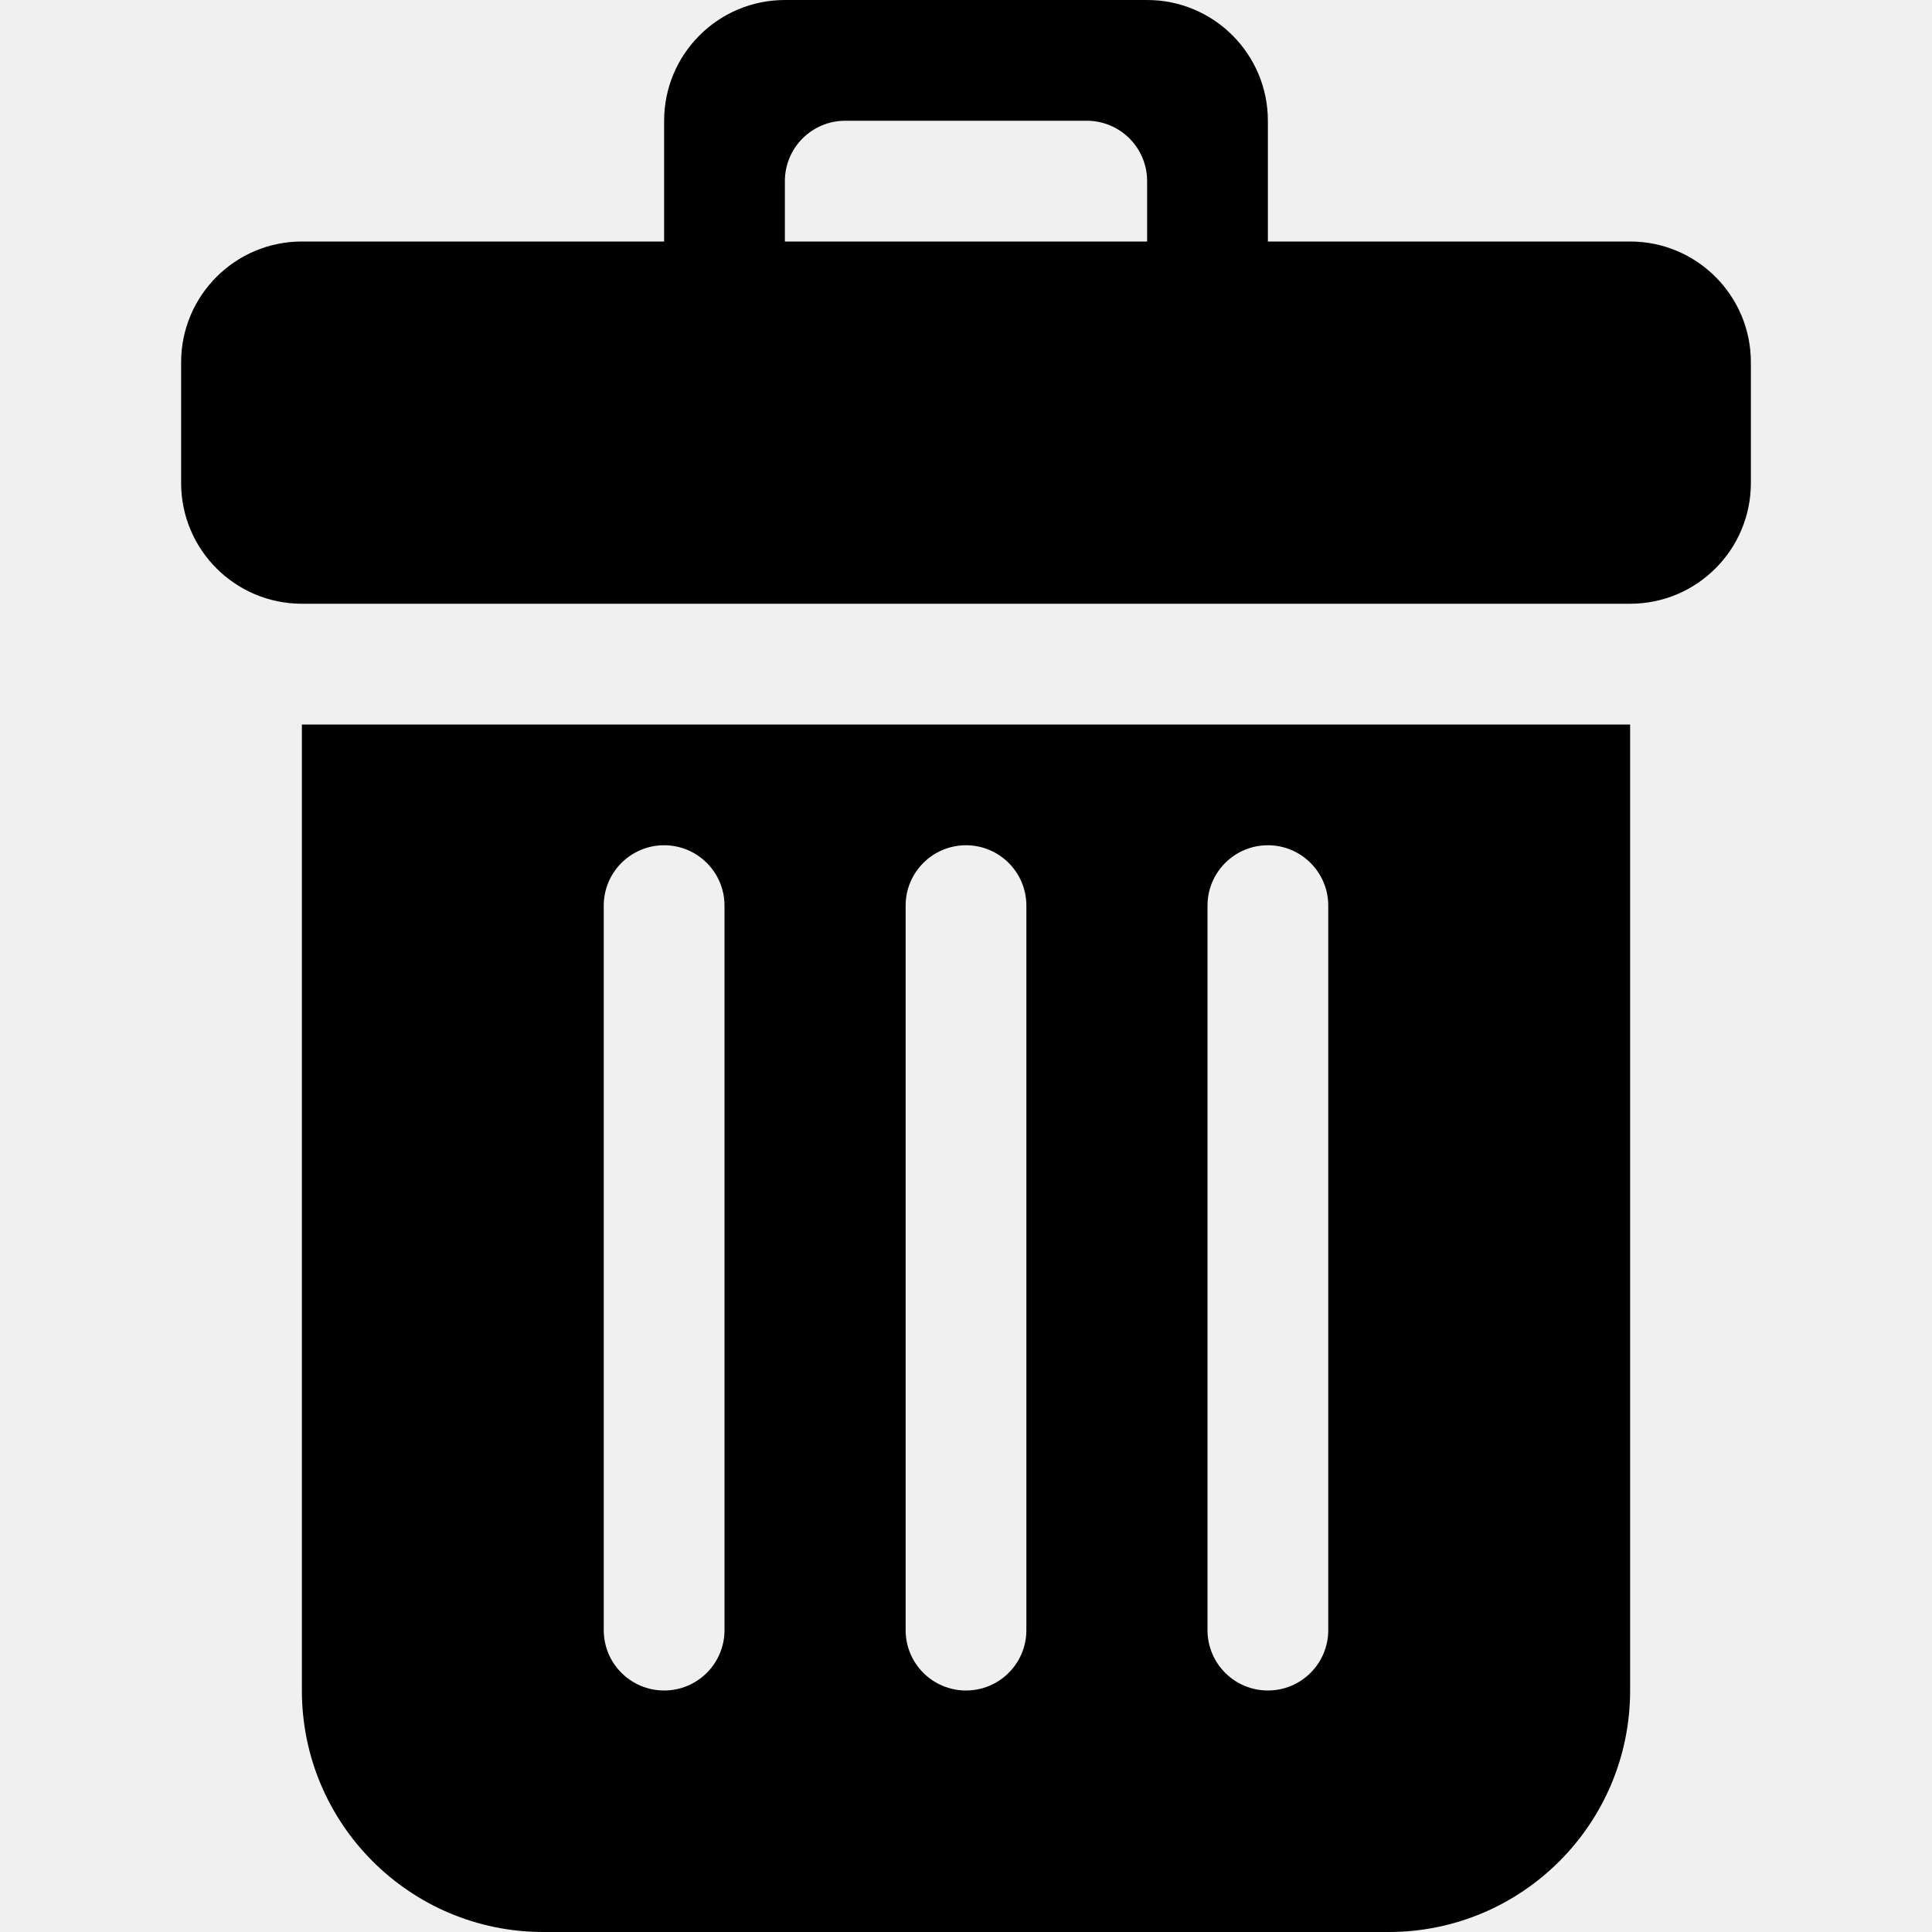
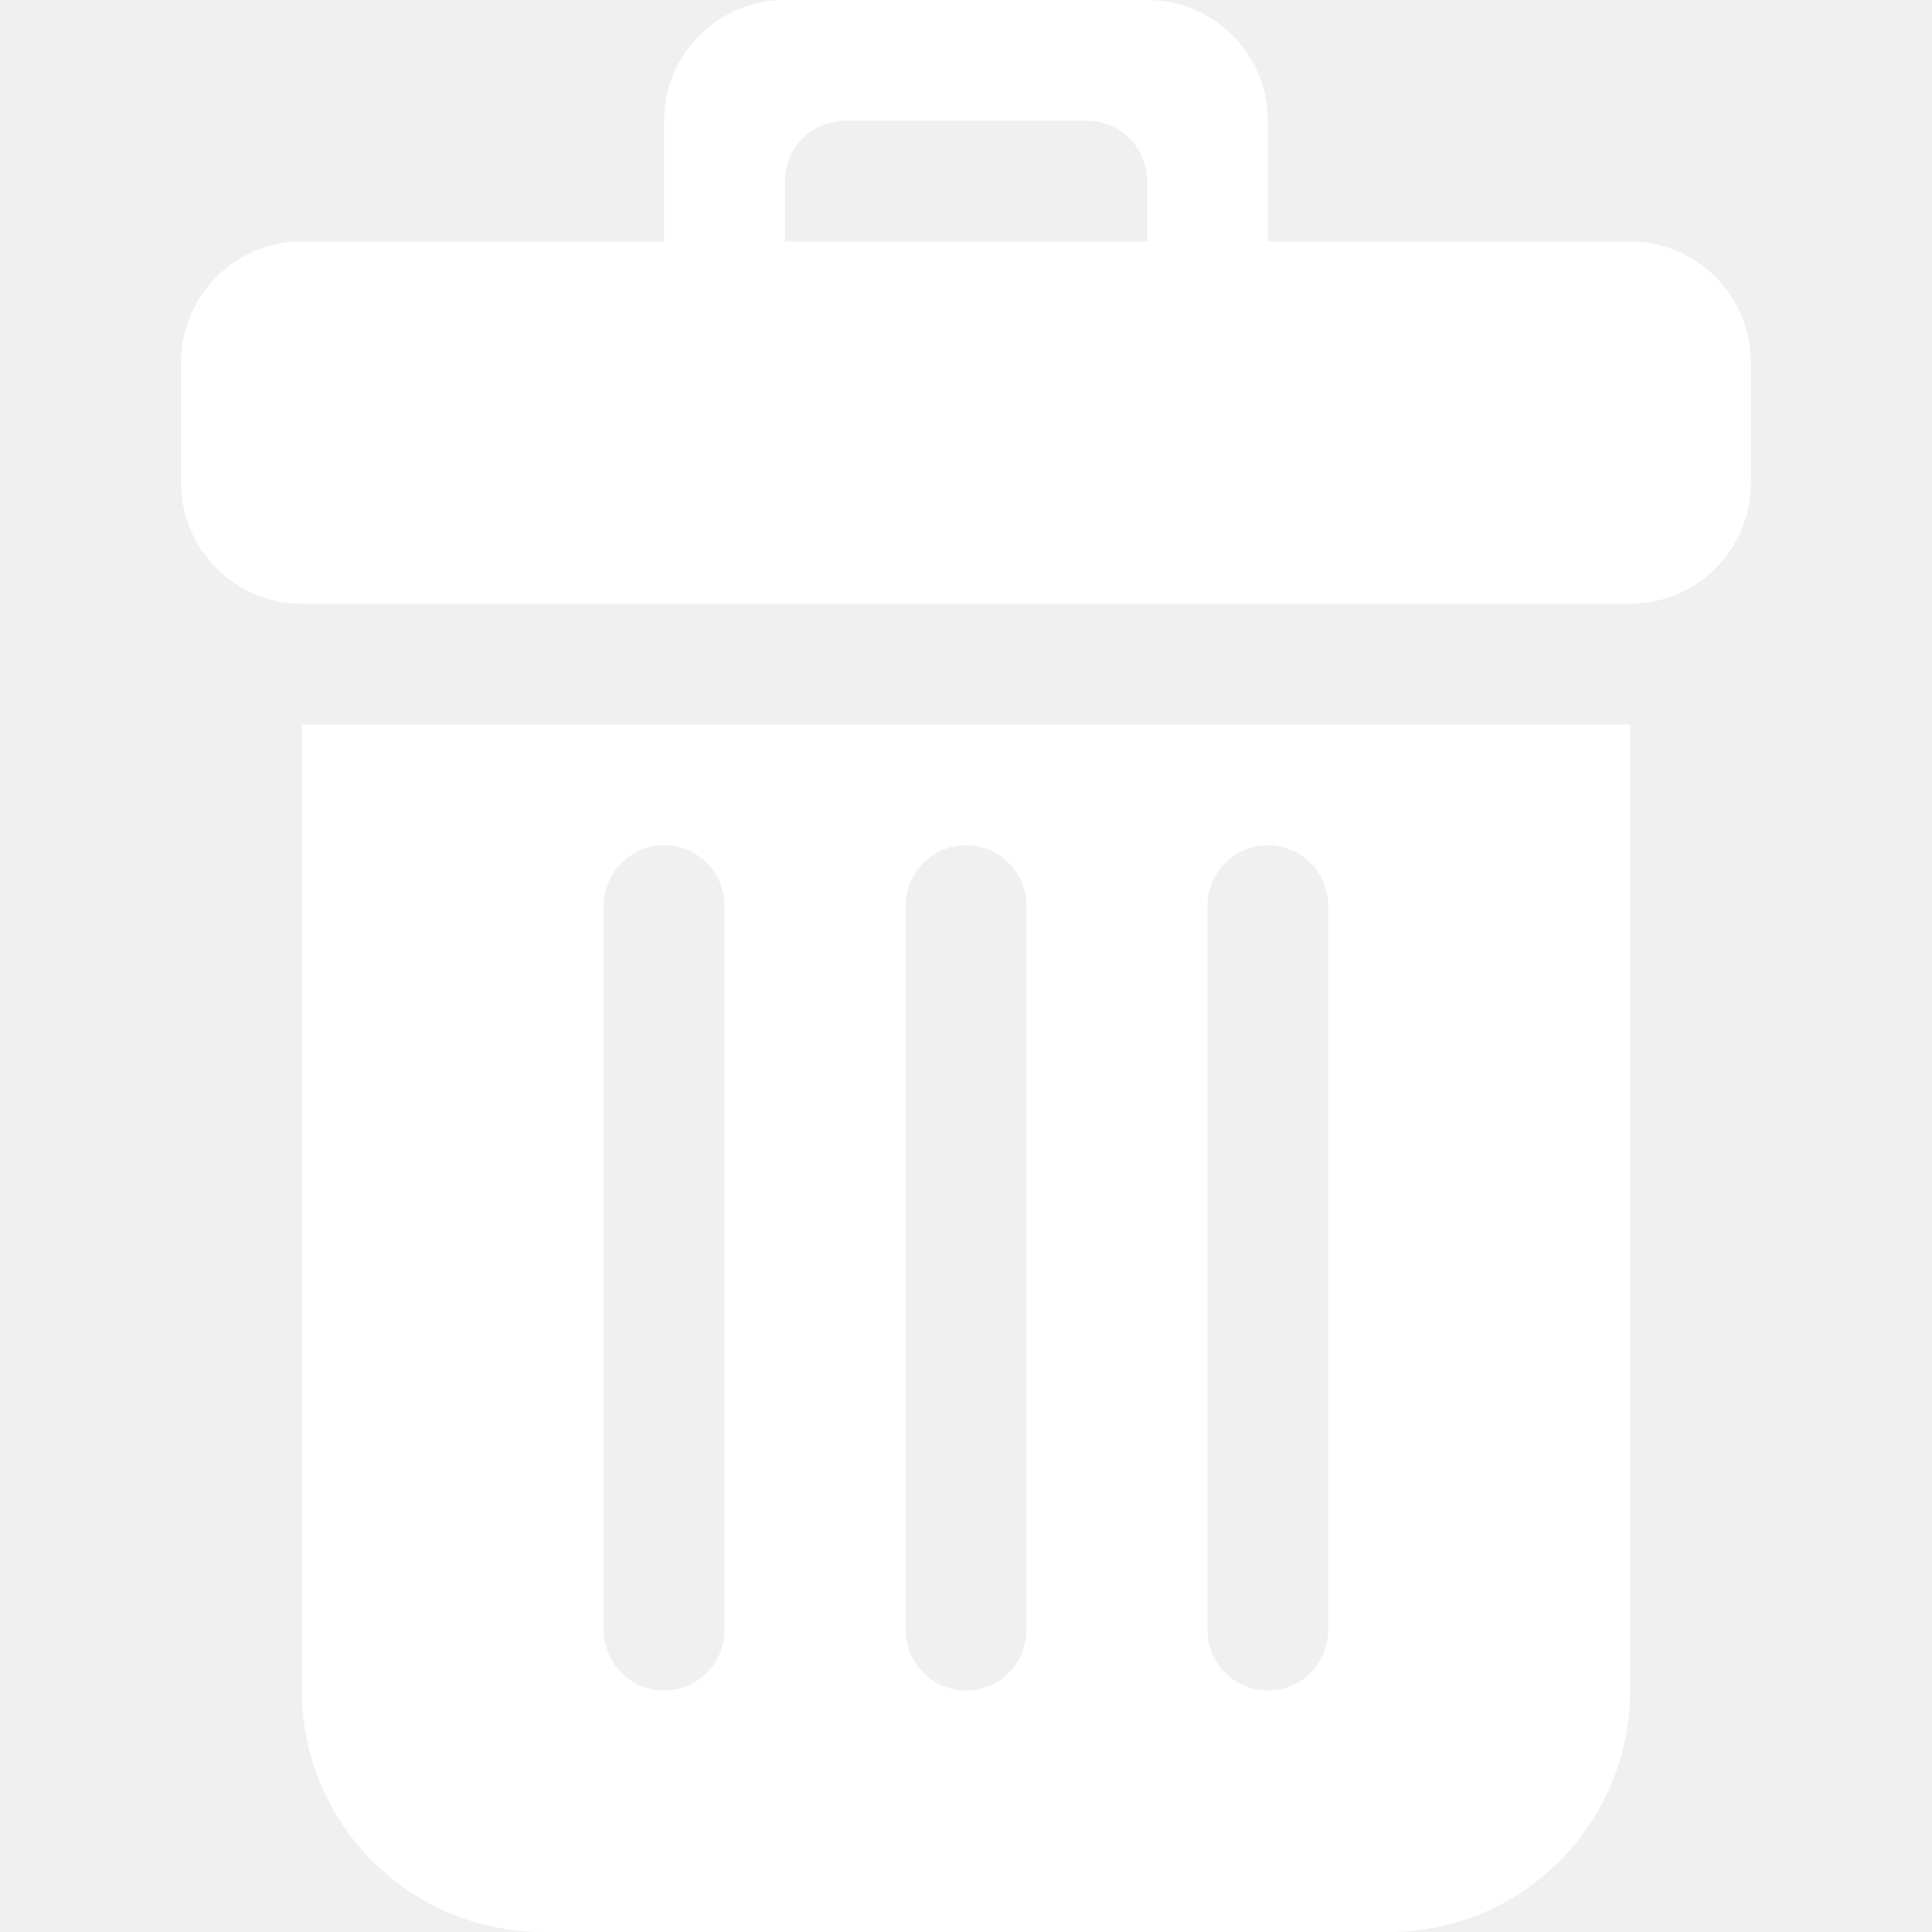
<svg xmlns="http://www.w3.org/2000/svg" width="800px" height="800px" viewBox="-3 0 32 32" version="1.1">
  <defs>

</defs>
  <g id="Page-1" stroke="none" stroke-width="1" fill="none" fill-rule="evenodd">
    <g id="Icon-Set-Filled" transform="translate(-261, -205)" fill="#000000">
-       <path d="M268,220 C268,219.448 268.448,219 269,219 C269.552,219 270,219.448 270,220 L270,232 C270,232.553 269.552,233 269,233 C268.448,233 268,232.553 268,232 L268,220 L268,220 Z M273,220 C273,219.448 273.448,219 274,219 C274.552,219 275,219.448 275,220 L275,232 C275,232.553 274.552,233 274,233 C273.448,233 273,232.553 273,232 L273,220 L273,220 Z M278,220 C278,219.448 278.448,219 279,219 C279.552,219 280,219.448 280,220 L280,232 C280,232.553 279.552,233 279,233 C278.448,233 278,232.553 278,232 L278,220 L278,220 Z M263,233 C263,235.209 264.791,237 267,237 L281,237 C283.209,237 285,235.209 285,233 L285,217 L263,217 L263,233 L263,233 Z M277,209 L271,209 L271,208 C271,207.447 271.448,207 272,207 L276,207 C276.552,207 277,207.447 277,208 L277,209 L277,209 Z M285,209 L279,209 L279,207 C279,205.896 278.104,205 277,205 L271,205 C269.896,205 269,205.896 269,207 L269,209 L263,209 C261.896,209 261,209.896 261,211 L261,213 C261,214.104 261.895,214.999 262.999,215 L285.002,215 C286.105,214.999 287,214.104 287,213 L287,211 C287,209.896 286.104,209 285,209 L285,209 Z" id="trash">
+       <path fill="#ffffff" d="M268,220 C268,219.448 268.448,219 269,219 C269.552,219 270,219.448 270,220 L270,232 C270,232.553 269.552,233 269,233 C268.448,233 268,232.553 268,232 L268,220 L268,220 Z M273,220 C273,219.448 273.448,219 274,219 C274.552,219 275,219.448 275,220 L275,232 C275,232.553 274.552,233 274,233 C273.448,233 273,232.553 273,232 L273,220 L273,220 Z M278,220 C278,219.448 278.448,219 279,219 C279.552,219 280,219.448 280,220 L280,232 C280,232.553 279.552,233 279,233 C278.448,233 278,232.553 278,232 L278,220 L278,220 Z M263,233 C263,235.209 264.791,237 267,237 L281,237 C283.209,237 285,235.209 285,233 L285,217 L263,217 L263,233 L263,233 Z M277,209 L271,209 L271,208 C271,207.447 271.448,207 272,207 L276,207 C276.552,207 277,207.447 277,208 L277,209 L277,209 Z M285,209 L279,209 L279,207 C279,205.896 278.104,205 277,205 L271,205 C269.896,205 269,205.896 269,207 L269,209 L263,209 C261.896,209 261,209.896 261,211 L261,213 C261,214.104 261.895,214.999 262.999,215 L285.002,215 C286.105,214.999 287,214.104 287,213 L287,211 C287,209.896 286.104,209 285,209 L285,209 Z" id="trash">

</path>
    </g>
  </g>
</svg>
